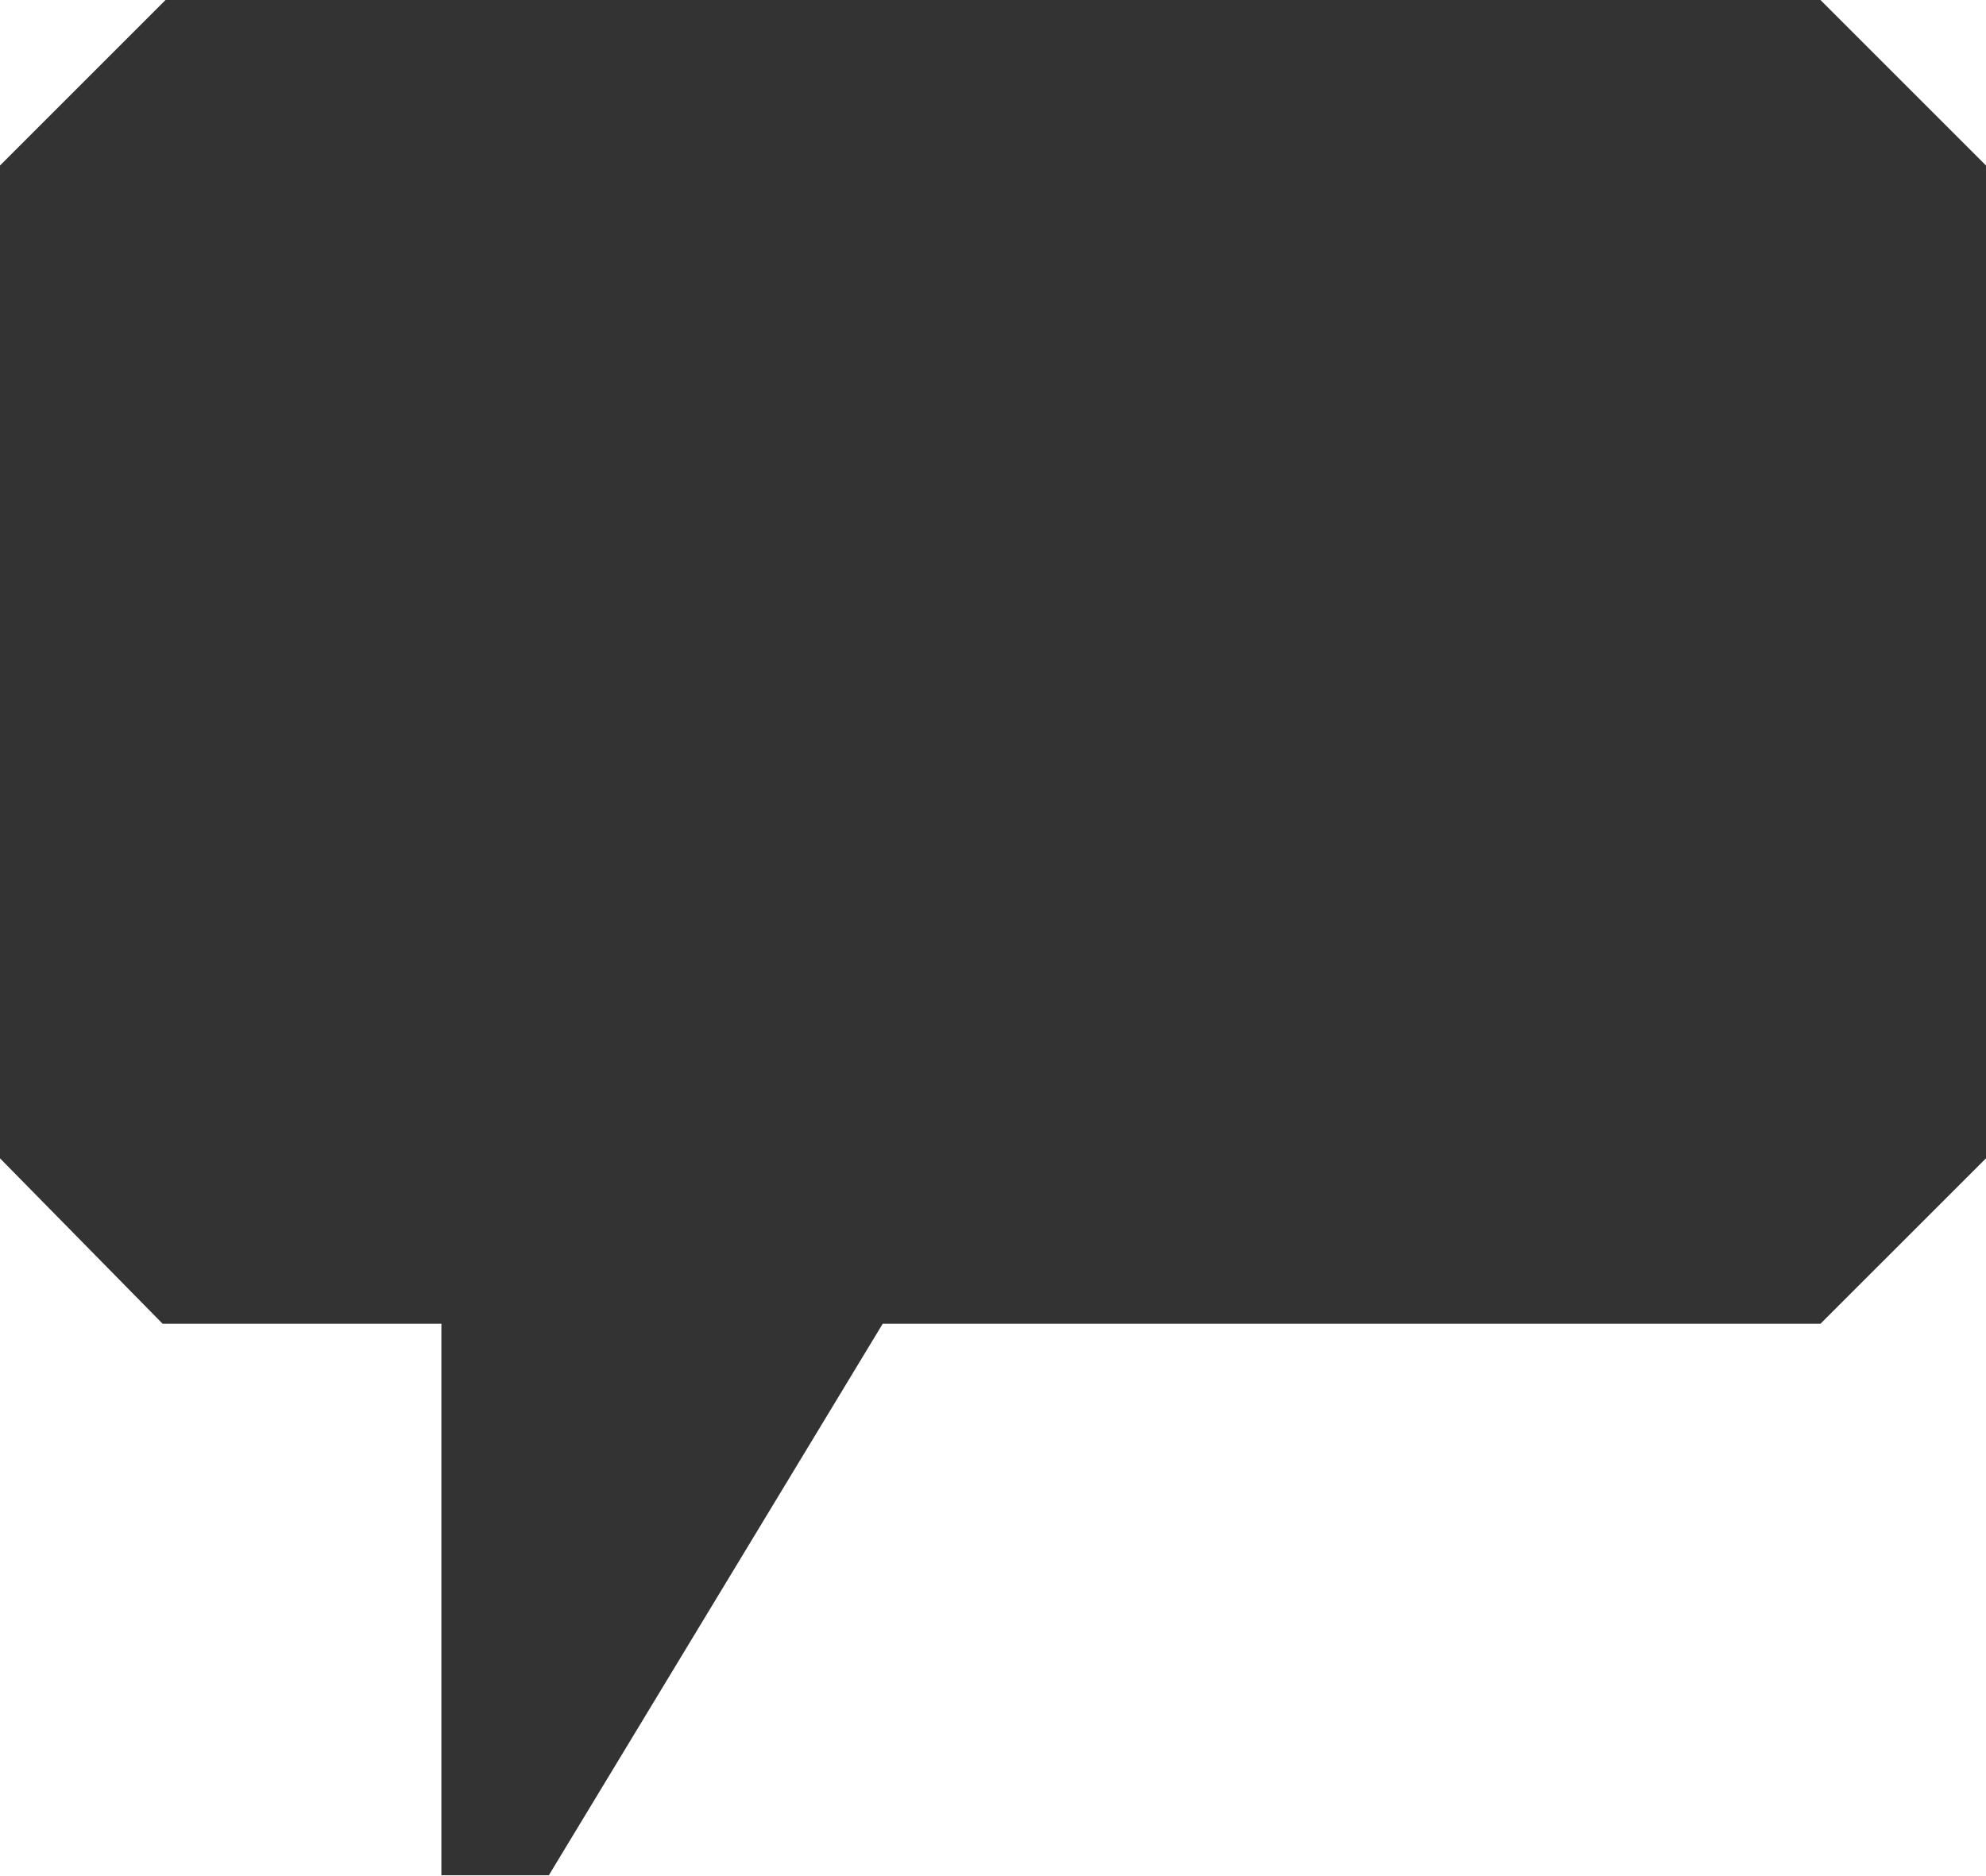
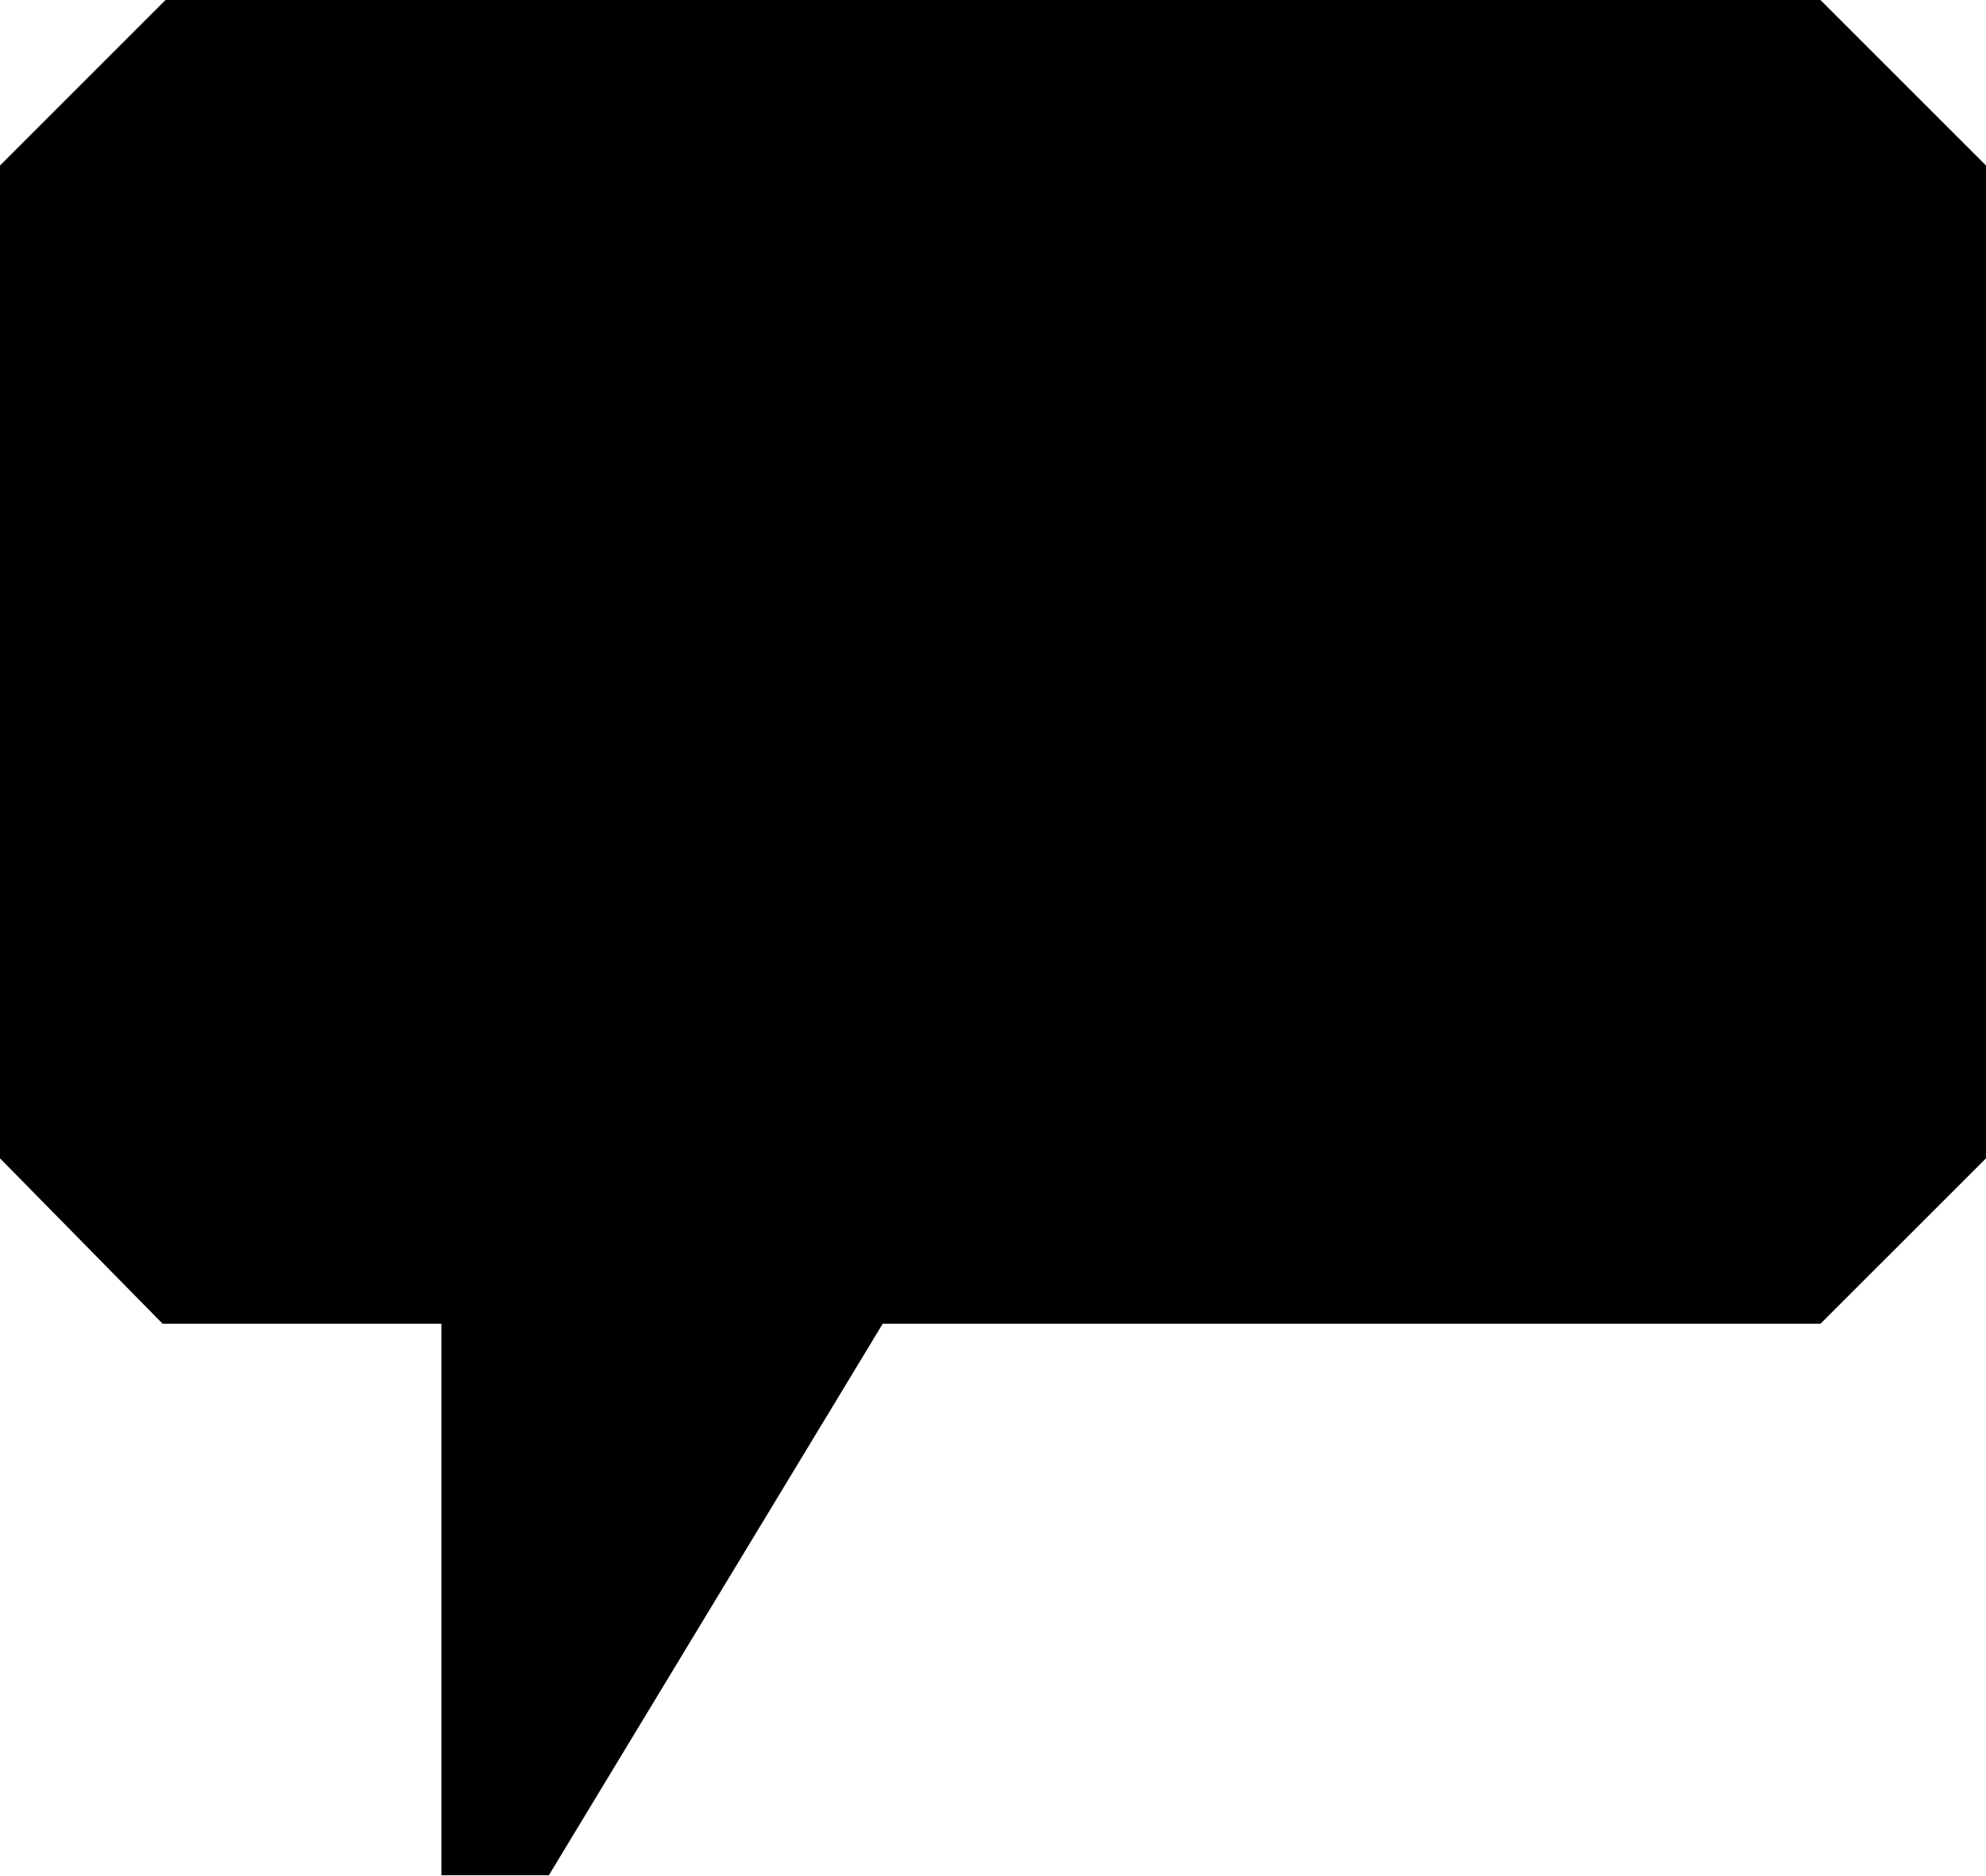
- <svg xmlns="http://www.w3.org/2000/svg" version="1.1" id="Layer_1" x="0px" y="0px" width="28px" height="26.444px" viewBox="0 0 28 26.444" enable-background="new 0 0 28 26.444" xml:space="preserve">
-   <polygon fill="#333333" points="2.334,0 0,2.334 0,16.334 2.293,18.667 6.223,18.667 6.223,26.444 7.738,26.444 12.445,18.667   25.666,18.667 28,16.334 28,2.334 25.666,0 " />
+ <svg width="28px" height="26.444px" viewBox="0 0 28 26.444">
+   <polygon points="2.334,0 0,2.334 0,16.334 2.293,18.667 6.223,18.667 6.223,26.444 7.738,26.444 12.445,18.667  25.666,18.667 28,16.334 28,2.334 25.666,0 " />
</svg>
